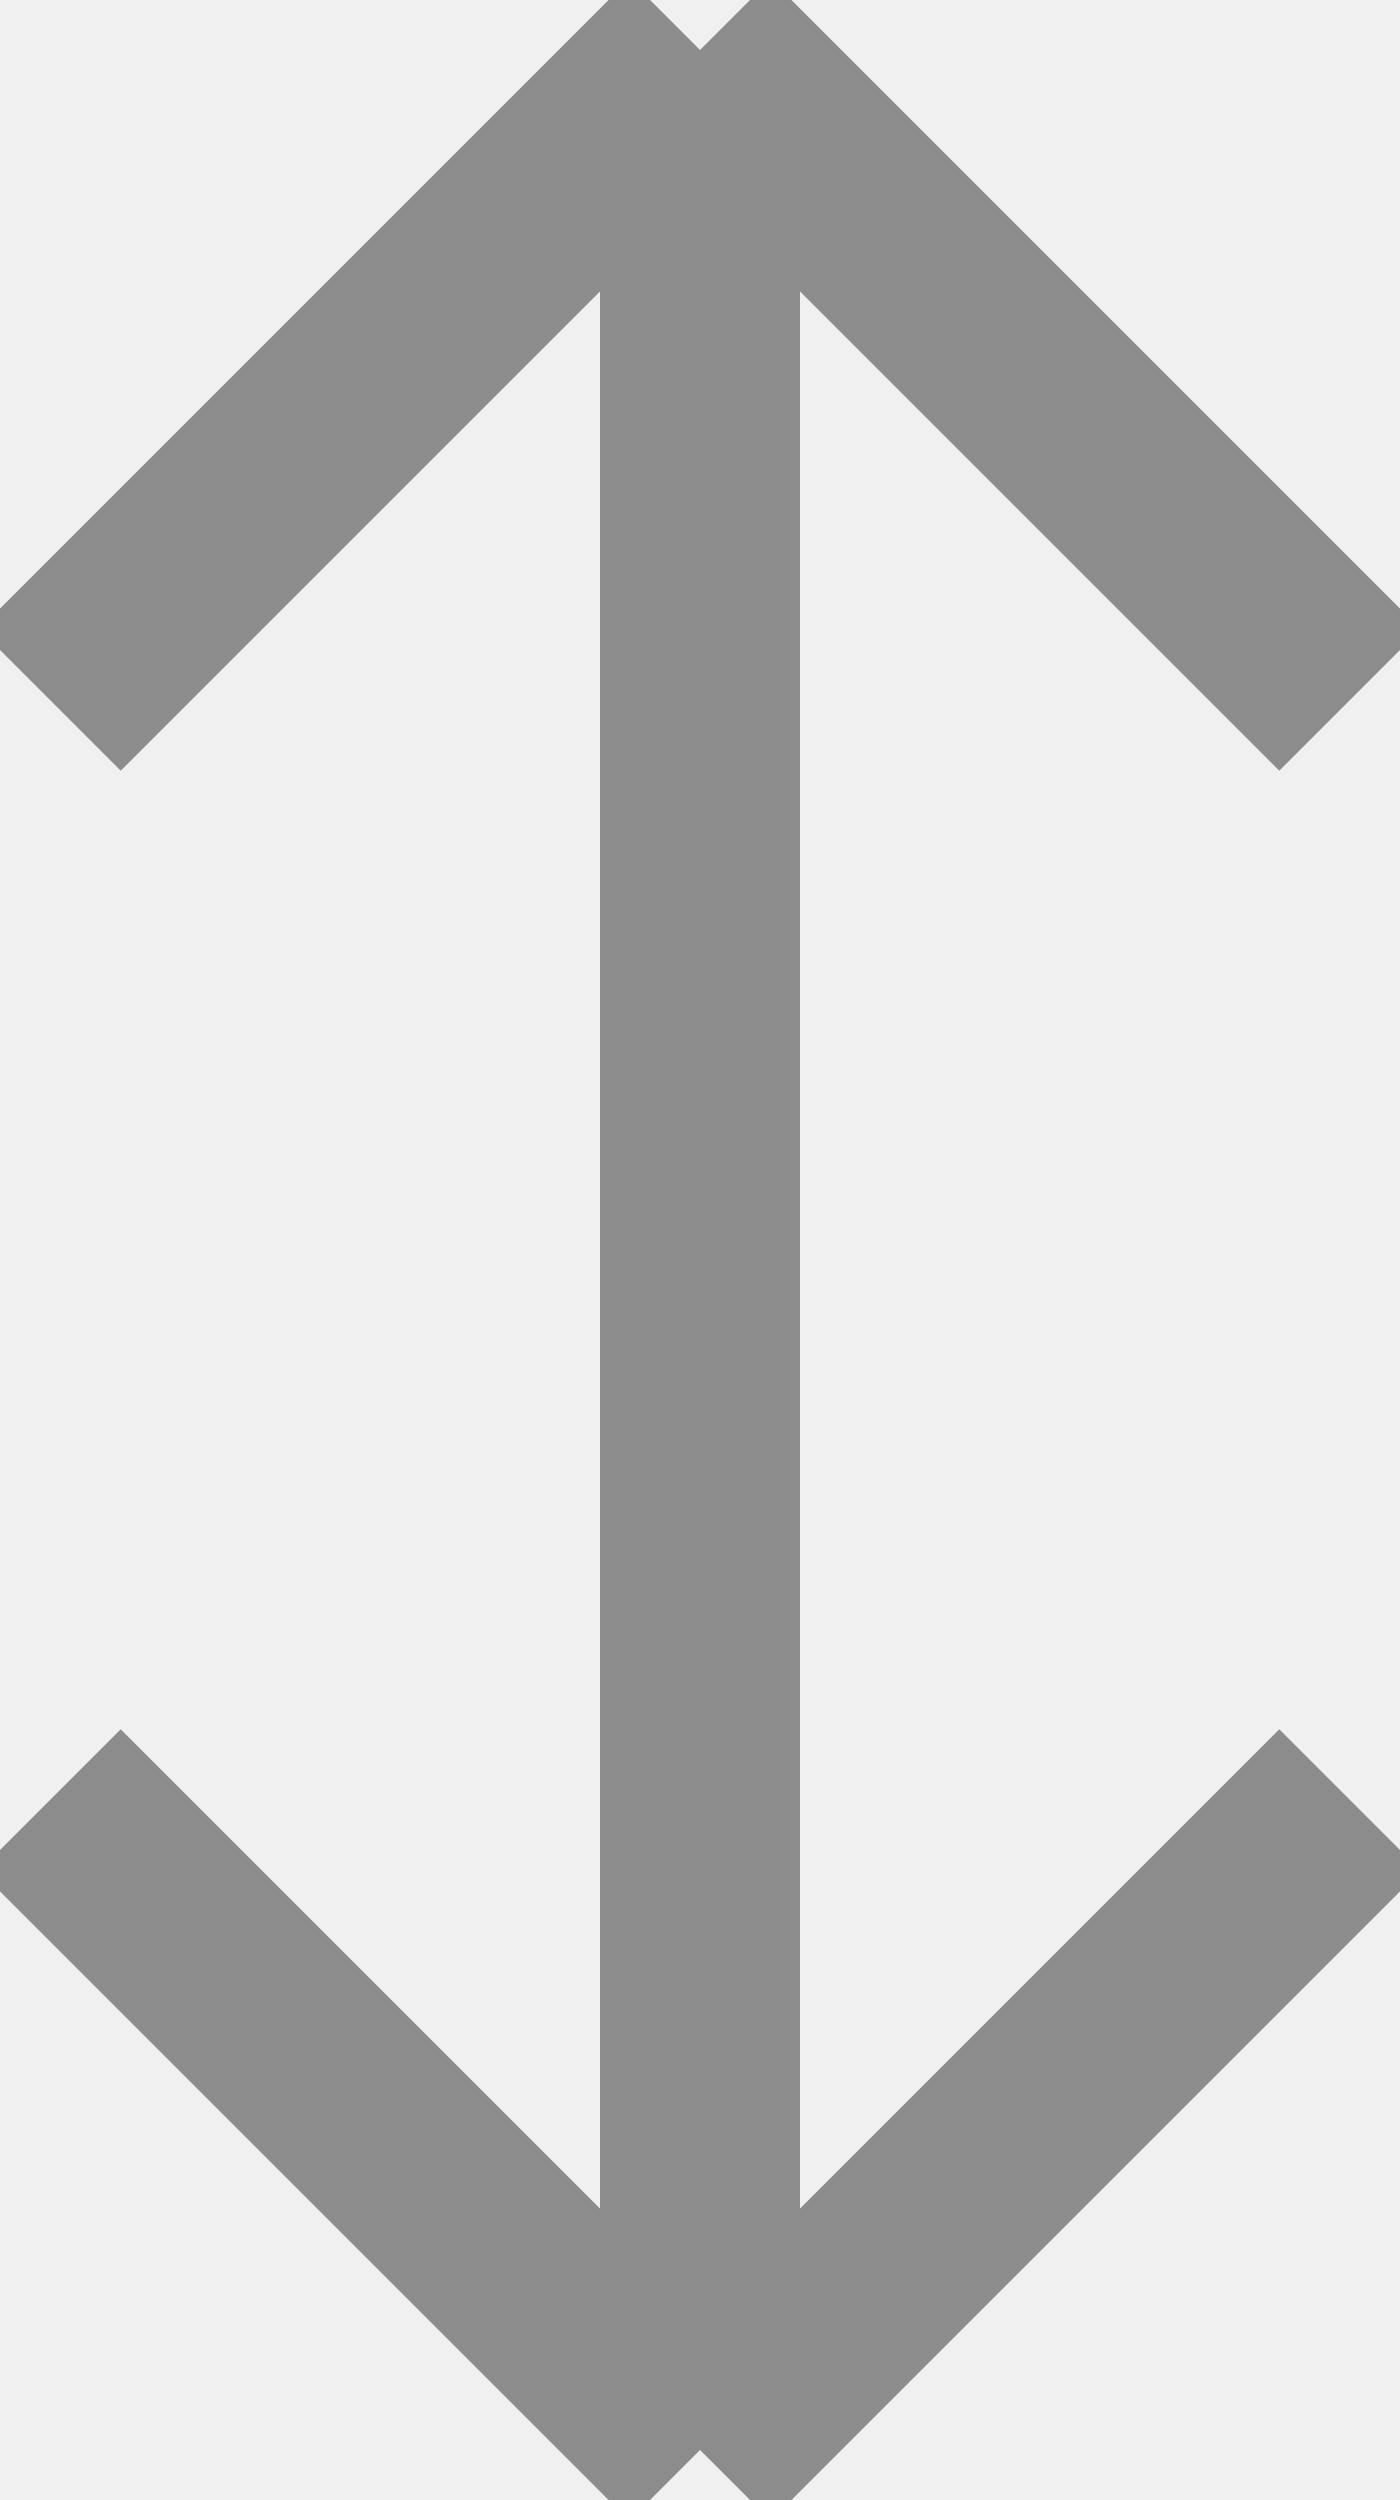
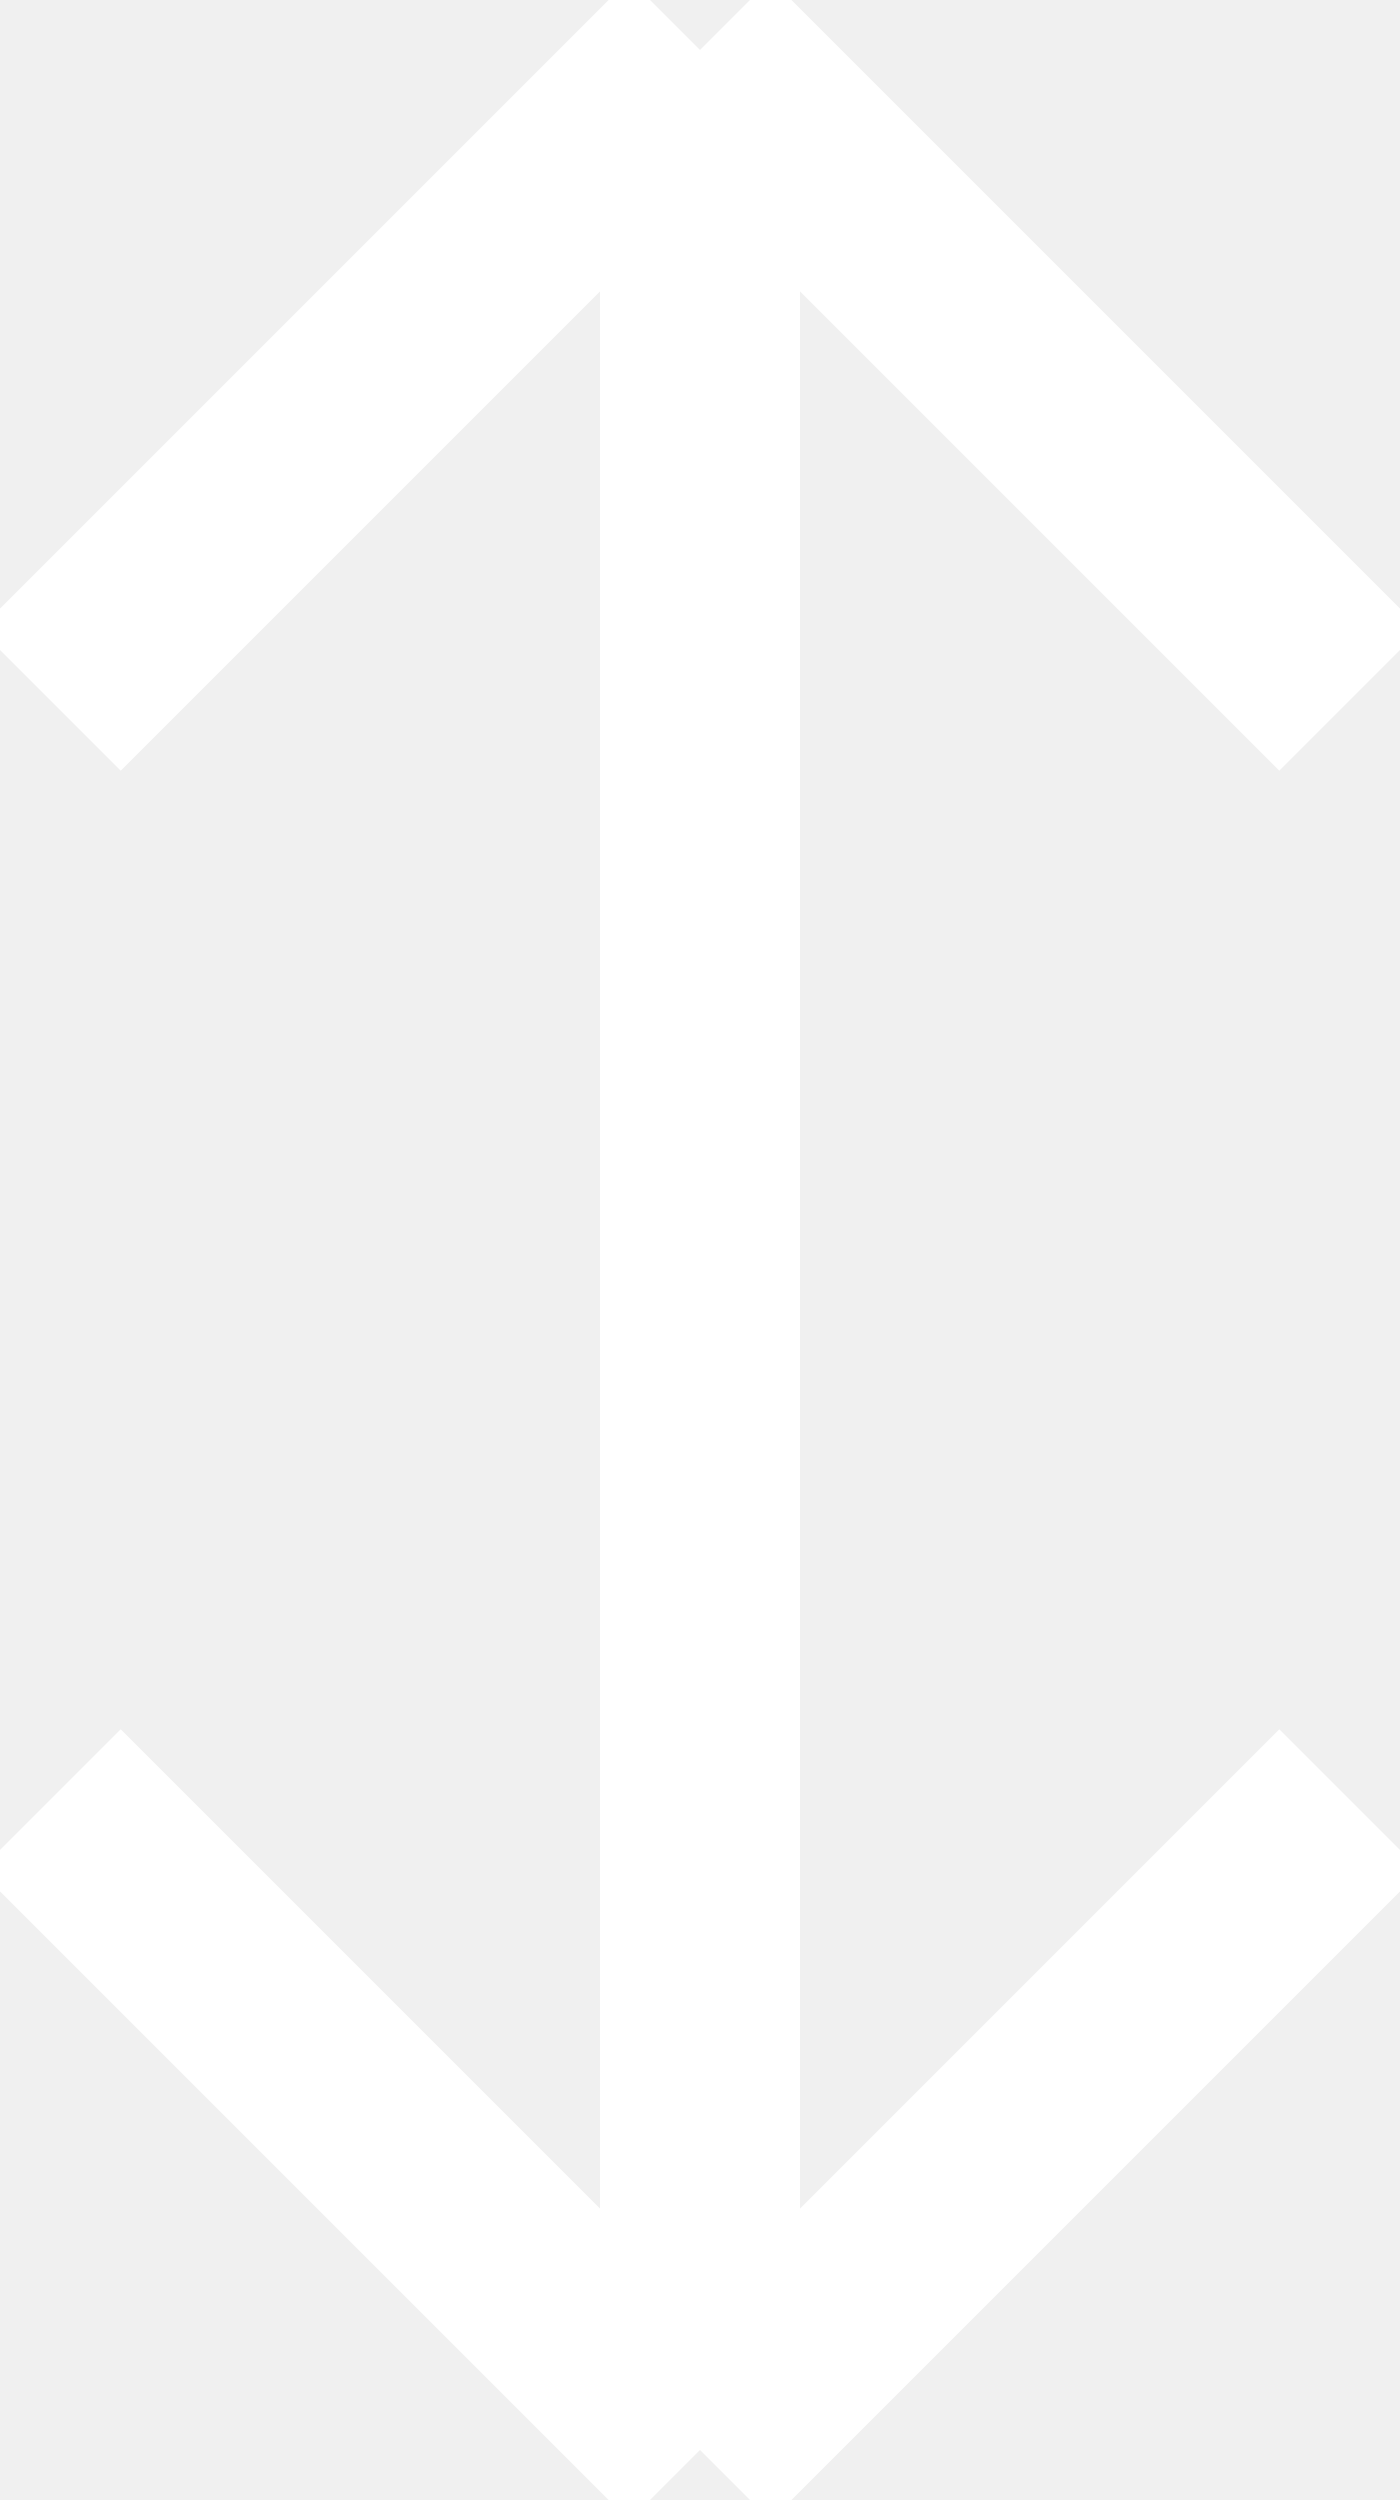
<svg xmlns="http://www.w3.org/2000/svg" width="14px" height="25px" viewBox="0 0 14 25" preserveAspectRatio="xMidYMid meet">
-   <line id="e1_line" x1="7" y1="0.5" x2="7" y2="24.5" stroke="#8C8C8C" style="stroke-width: 2px;" fill="#C8C8C8" />
-   <line id="e54_line" x1="7" y1="0.5" x2="13.5" y2="7" stroke="#8C8C8C" style="stroke-width: 2px; fill: none;" />
-   <line id="e70_line" x1="7" y1="0.5" x2="0.5" y2="7" stroke="#8C8C8C" style="stroke-width: 2px; fill: none;" />
-   <line id="e84_line" x1="7" y1="24.5" x2="13.5" y2="18" stroke="#8C8C8C" style="stroke-width: 2px; fill: none;" />
-   <line id="e98_line" x1="7" y1="24.5" x2="0.5" y2="18" stroke="#8C8C8C" style="stroke-width: 2px; fill: none;" />
+   <line id="e1_line" x1="7" y1="0.5" x2="7" y2="24.5" stroke="#fff" style="stroke-width: 2px;" fill="#fff" />
+   <line id="e54_line" x1="7" y1="0.5" x2="13.5" y2="7" stroke="#fff" style="stroke-width: 2px; fill: none;" />
+   <line id="e70_line" x1="7" y1="0.5" x2="0.5" y2="7" stroke="#fff" style="stroke-width: 2px; fill: none;" />
+   <line id="e84_line" x1="7" y1="24.5" x2="13.5" y2="18" stroke="#fff" style="stroke-width: 2px; fill: none;" />
+   <line id="e98_line" x1="7" y1="24.5" x2="0.5" y2="18" stroke="#fff" style="stroke-width: 2px; fill: none;" />
</svg>
